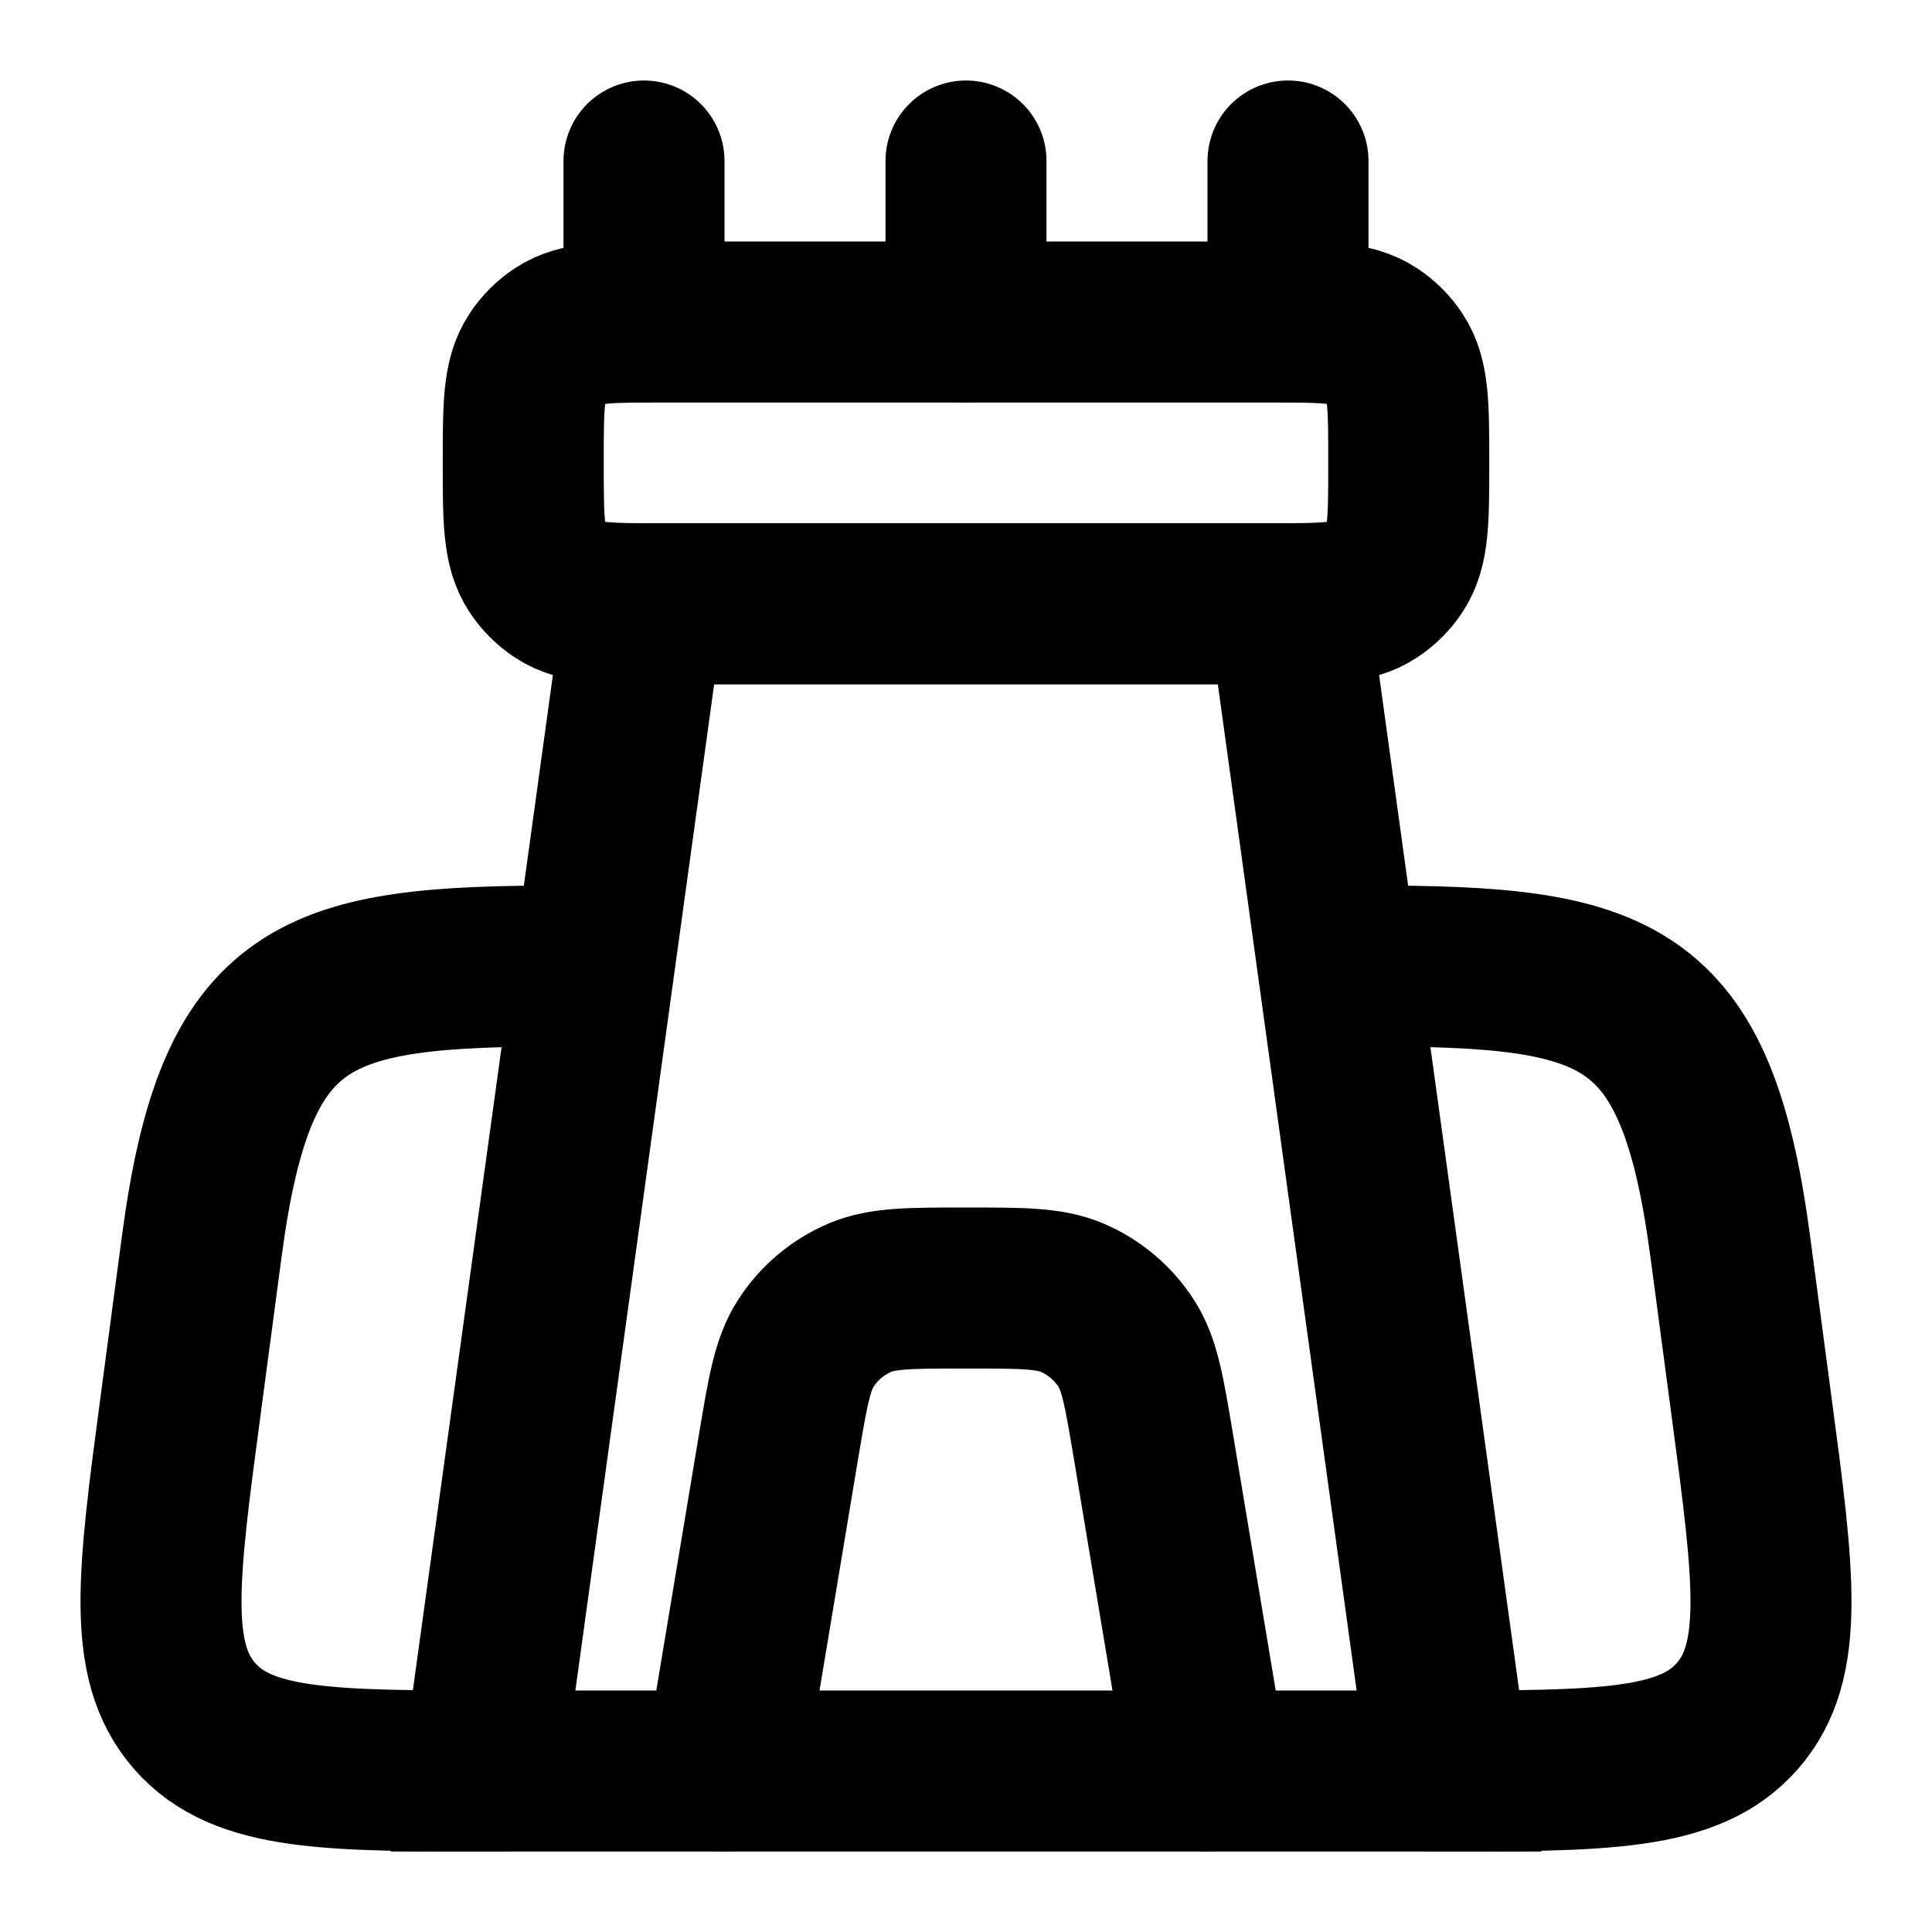
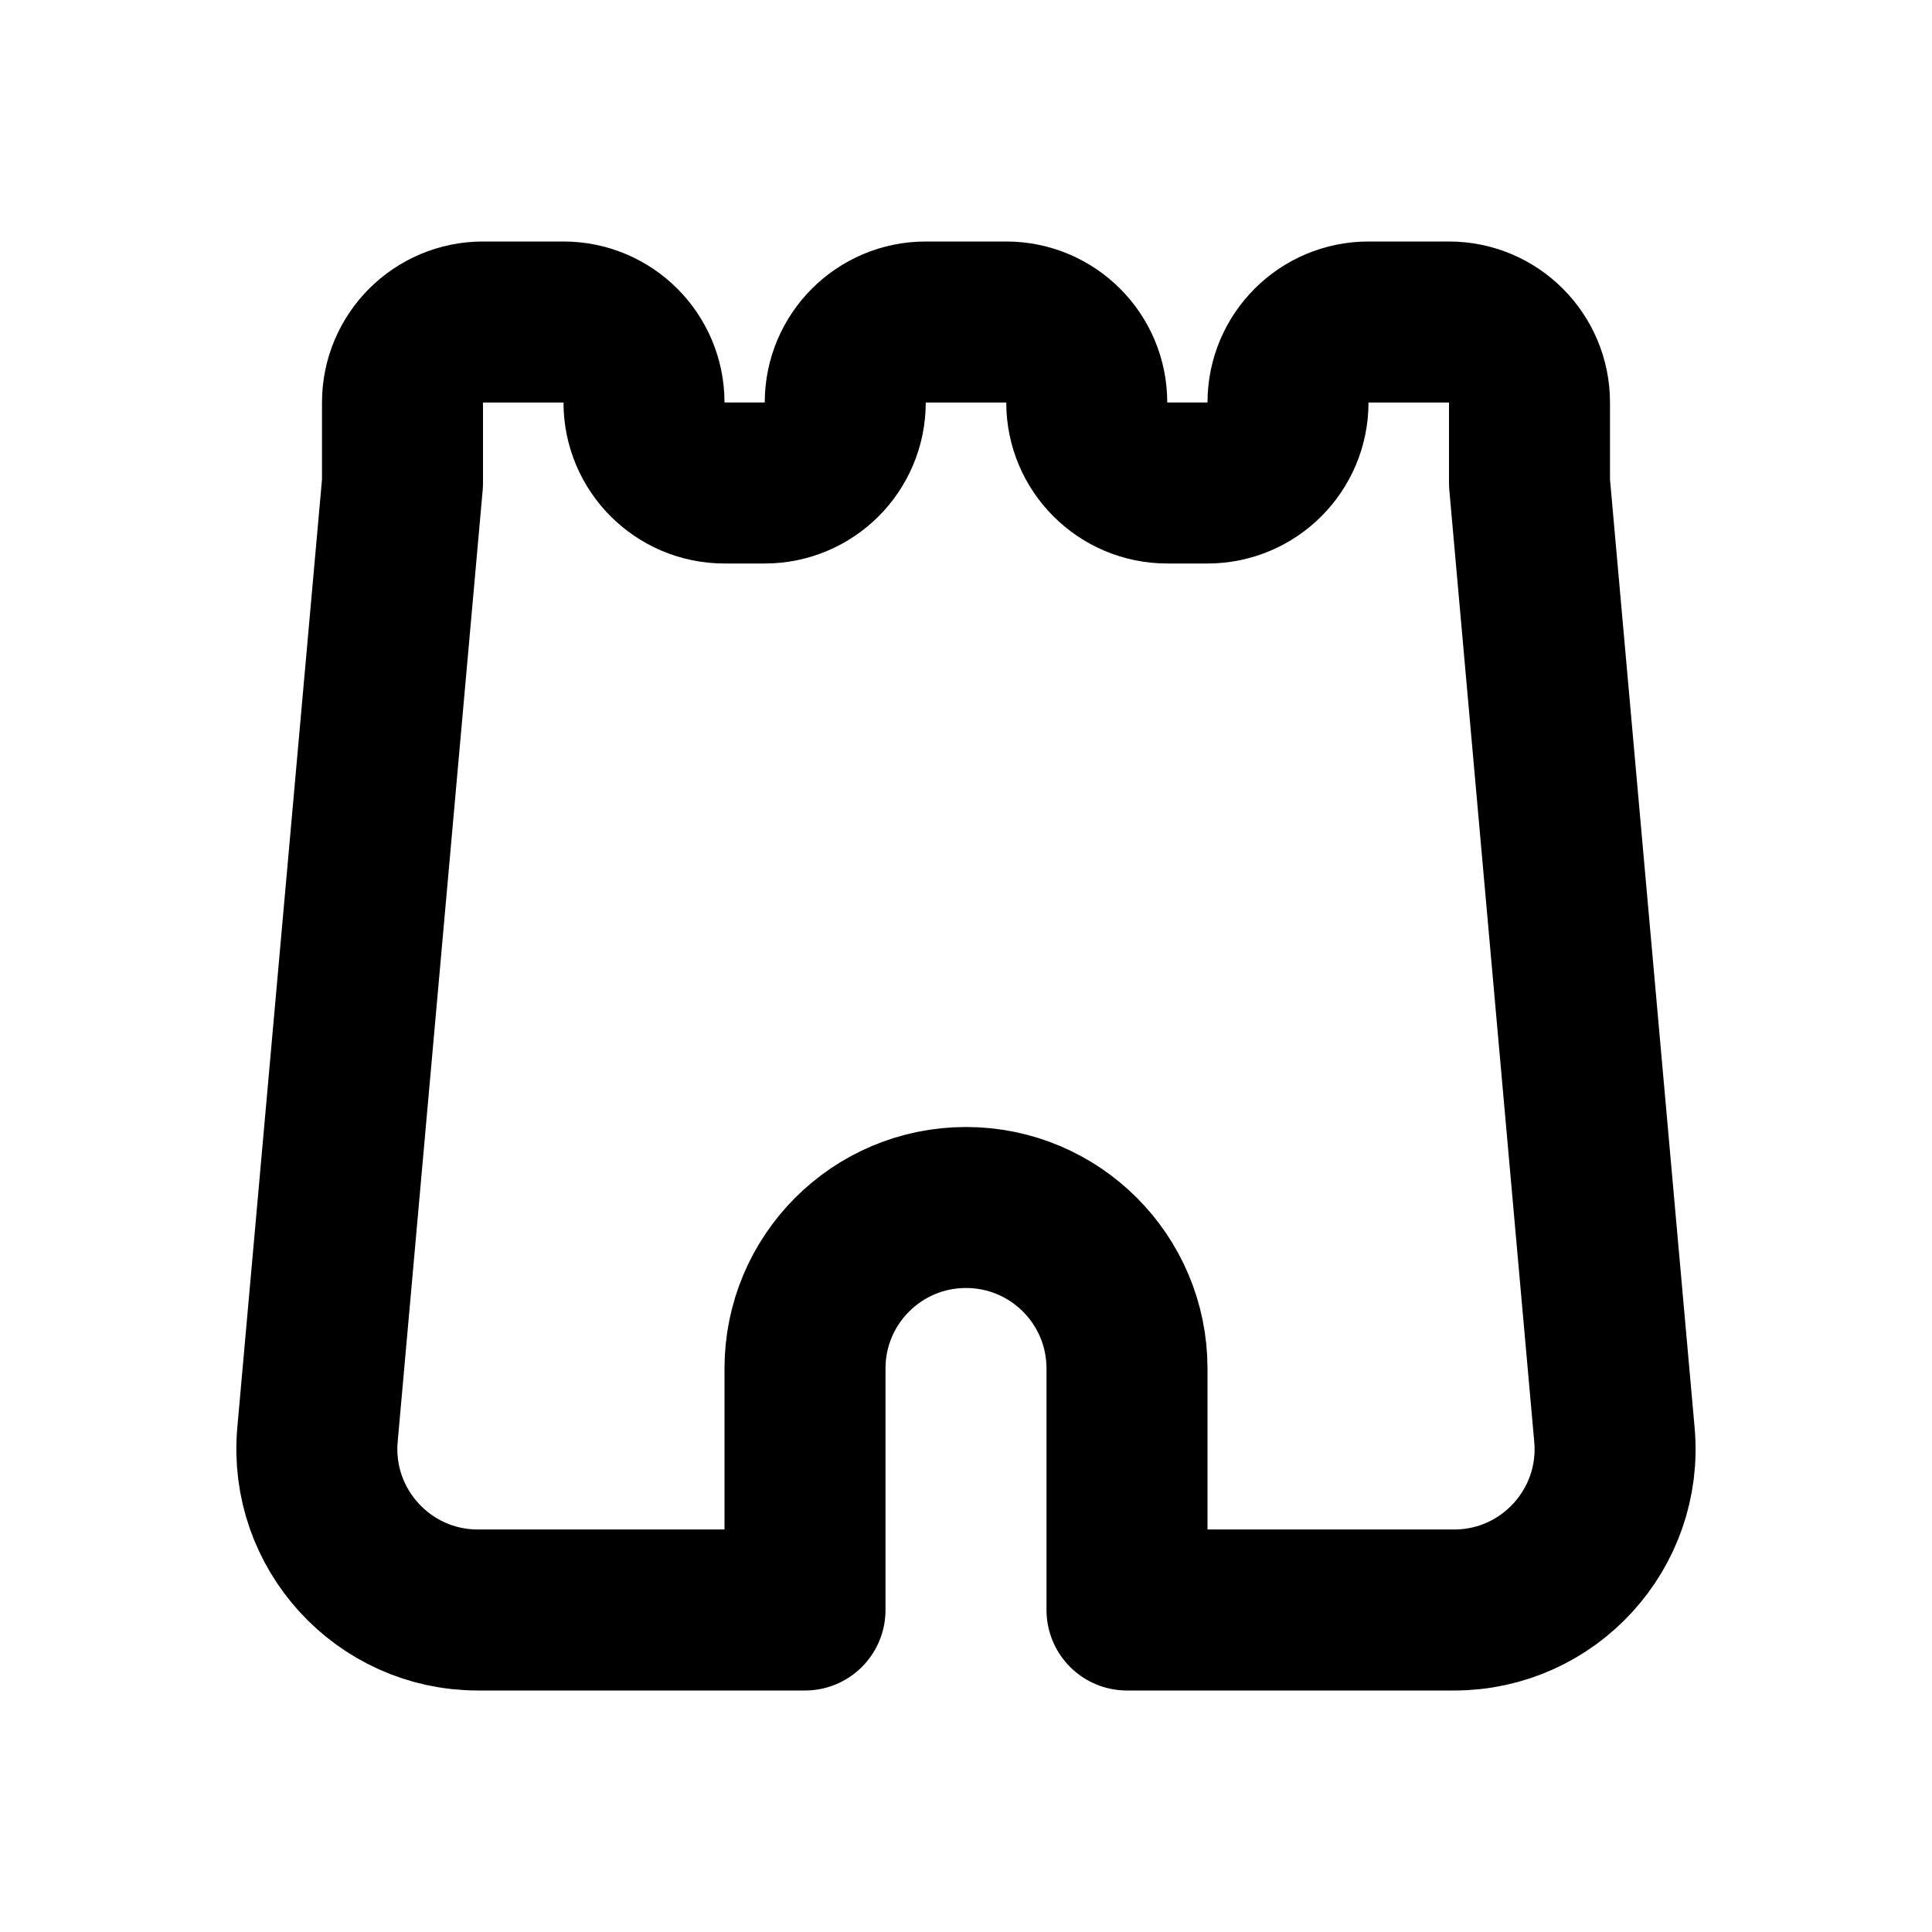
- <svg xmlns="http://www.w3.org/2000/svg" width="24" height="24" viewBox="0 0 24 24" fill="none" aria-hidden="true">
-   <path d="M15.75 4H8.25C7.548 4 7.197 4 6.944 4.169C6.835 4.241 6.741 4.335 6.669 4.444C6.5 4.697 6.5 5.048 6.5 5.75C6.5 6.452 6.5 6.803 6.669 7.056C6.741 7.165 6.835 7.259 6.944 7.331C7.197 7.5 7.548 7.5 8.25 7.5H15.75C16.452 7.5 16.803 7.5 17.056 7.331C17.165 7.259 17.259 7.165 17.331 7.056C17.5 6.803 17.5 6.452 17.5 5.75C17.5 5.048 17.5 4.697 17.331 4.444C17.259 4.335 17.165 4.241 17.056 4.169C16.803 4 16.452 4 15.75 4Z" stroke="currentColor" stroke-linecap="round" stroke-width="2" />
-   <path d="M15 22L14.329 17.973C14.215 17.291 14.159 16.951 13.993 16.692C13.831 16.438 13.596 16.239 13.318 16.12C13.036 16 12.691 16 12 16C11.309 16 10.964 16 10.682 16.12C10.404 16.239 10.169 16.438 10.007 16.692C9.842 16.951 9.785 17.291 9.671 17.973L9 22" stroke="currentColor" stroke-linecap="round" stroke-width="2" />
-   <path d="M16 7.5H8L6 22H18L16 7.5Z" stroke="currentColor" stroke-linecap="round" stroke-width="2" />
-   <path d="M17.794 22C19.921 22 20.985 22 21.582 21.317C22.18 20.635 22.039 19.58 21.758 17.471L21.492 15.471C21.066 12.276 20.093 12 17 12" stroke="currentColor" stroke-linecap="round" stroke-width="2" />
-   <path d="M6.207 22C4.079 22 3.015 22 2.418 21.317C1.82 20.635 1.961 19.58 2.242 17.471L2.508 15.471C2.933 12.285 3.897 12 7 12" stroke="currentColor" stroke-linecap="round" stroke-width="2" />
-   <path d="M8 4V2" stroke="currentColor" stroke-linecap="round" stroke-width="2" />
-   <path d="M12 4V2" stroke="currentColor" stroke-linecap="round" stroke-width="2" />
-   <path d="M16 4V2" stroke="currentColor" stroke-linecap="round" stroke-width="2" />
+ <svg xmlns="http://www.w3.org/2000/svg" aria-hidden="true" width="24" height="24" viewBox="0 0 24 24" fill="none">
+   <path d="M17 4H18C18.552 4 19 4.448 19 5V6L20.055 17.822C20.16 18.992 19.238 20 18.064 20H14V17C14 15.895 13.105 15 12 15C10.895 15 10 15.895 10 17V20H5.937C4.762 20 3.84 18.992 3.944 17.822L5 6V5C5 4.448 5.448 4 6 4H7C7.552 4 8 4.448 8 5C8 5.552 8.448 6 9 6H9.5C10.052 6 10.5 5.552 10.5 5C10.5 4.448 10.948 4 11.5 4H12.5C13.052 4 13.5 4.448 13.5 5C13.5 5.552 13.948 6 14.5 6H15C15.552 6 16 5.552 16 5C16 4.448 16.448 4 17 4Z" stroke="currentColor" stroke-width="2" stroke-linejoin="round" />
</svg>
